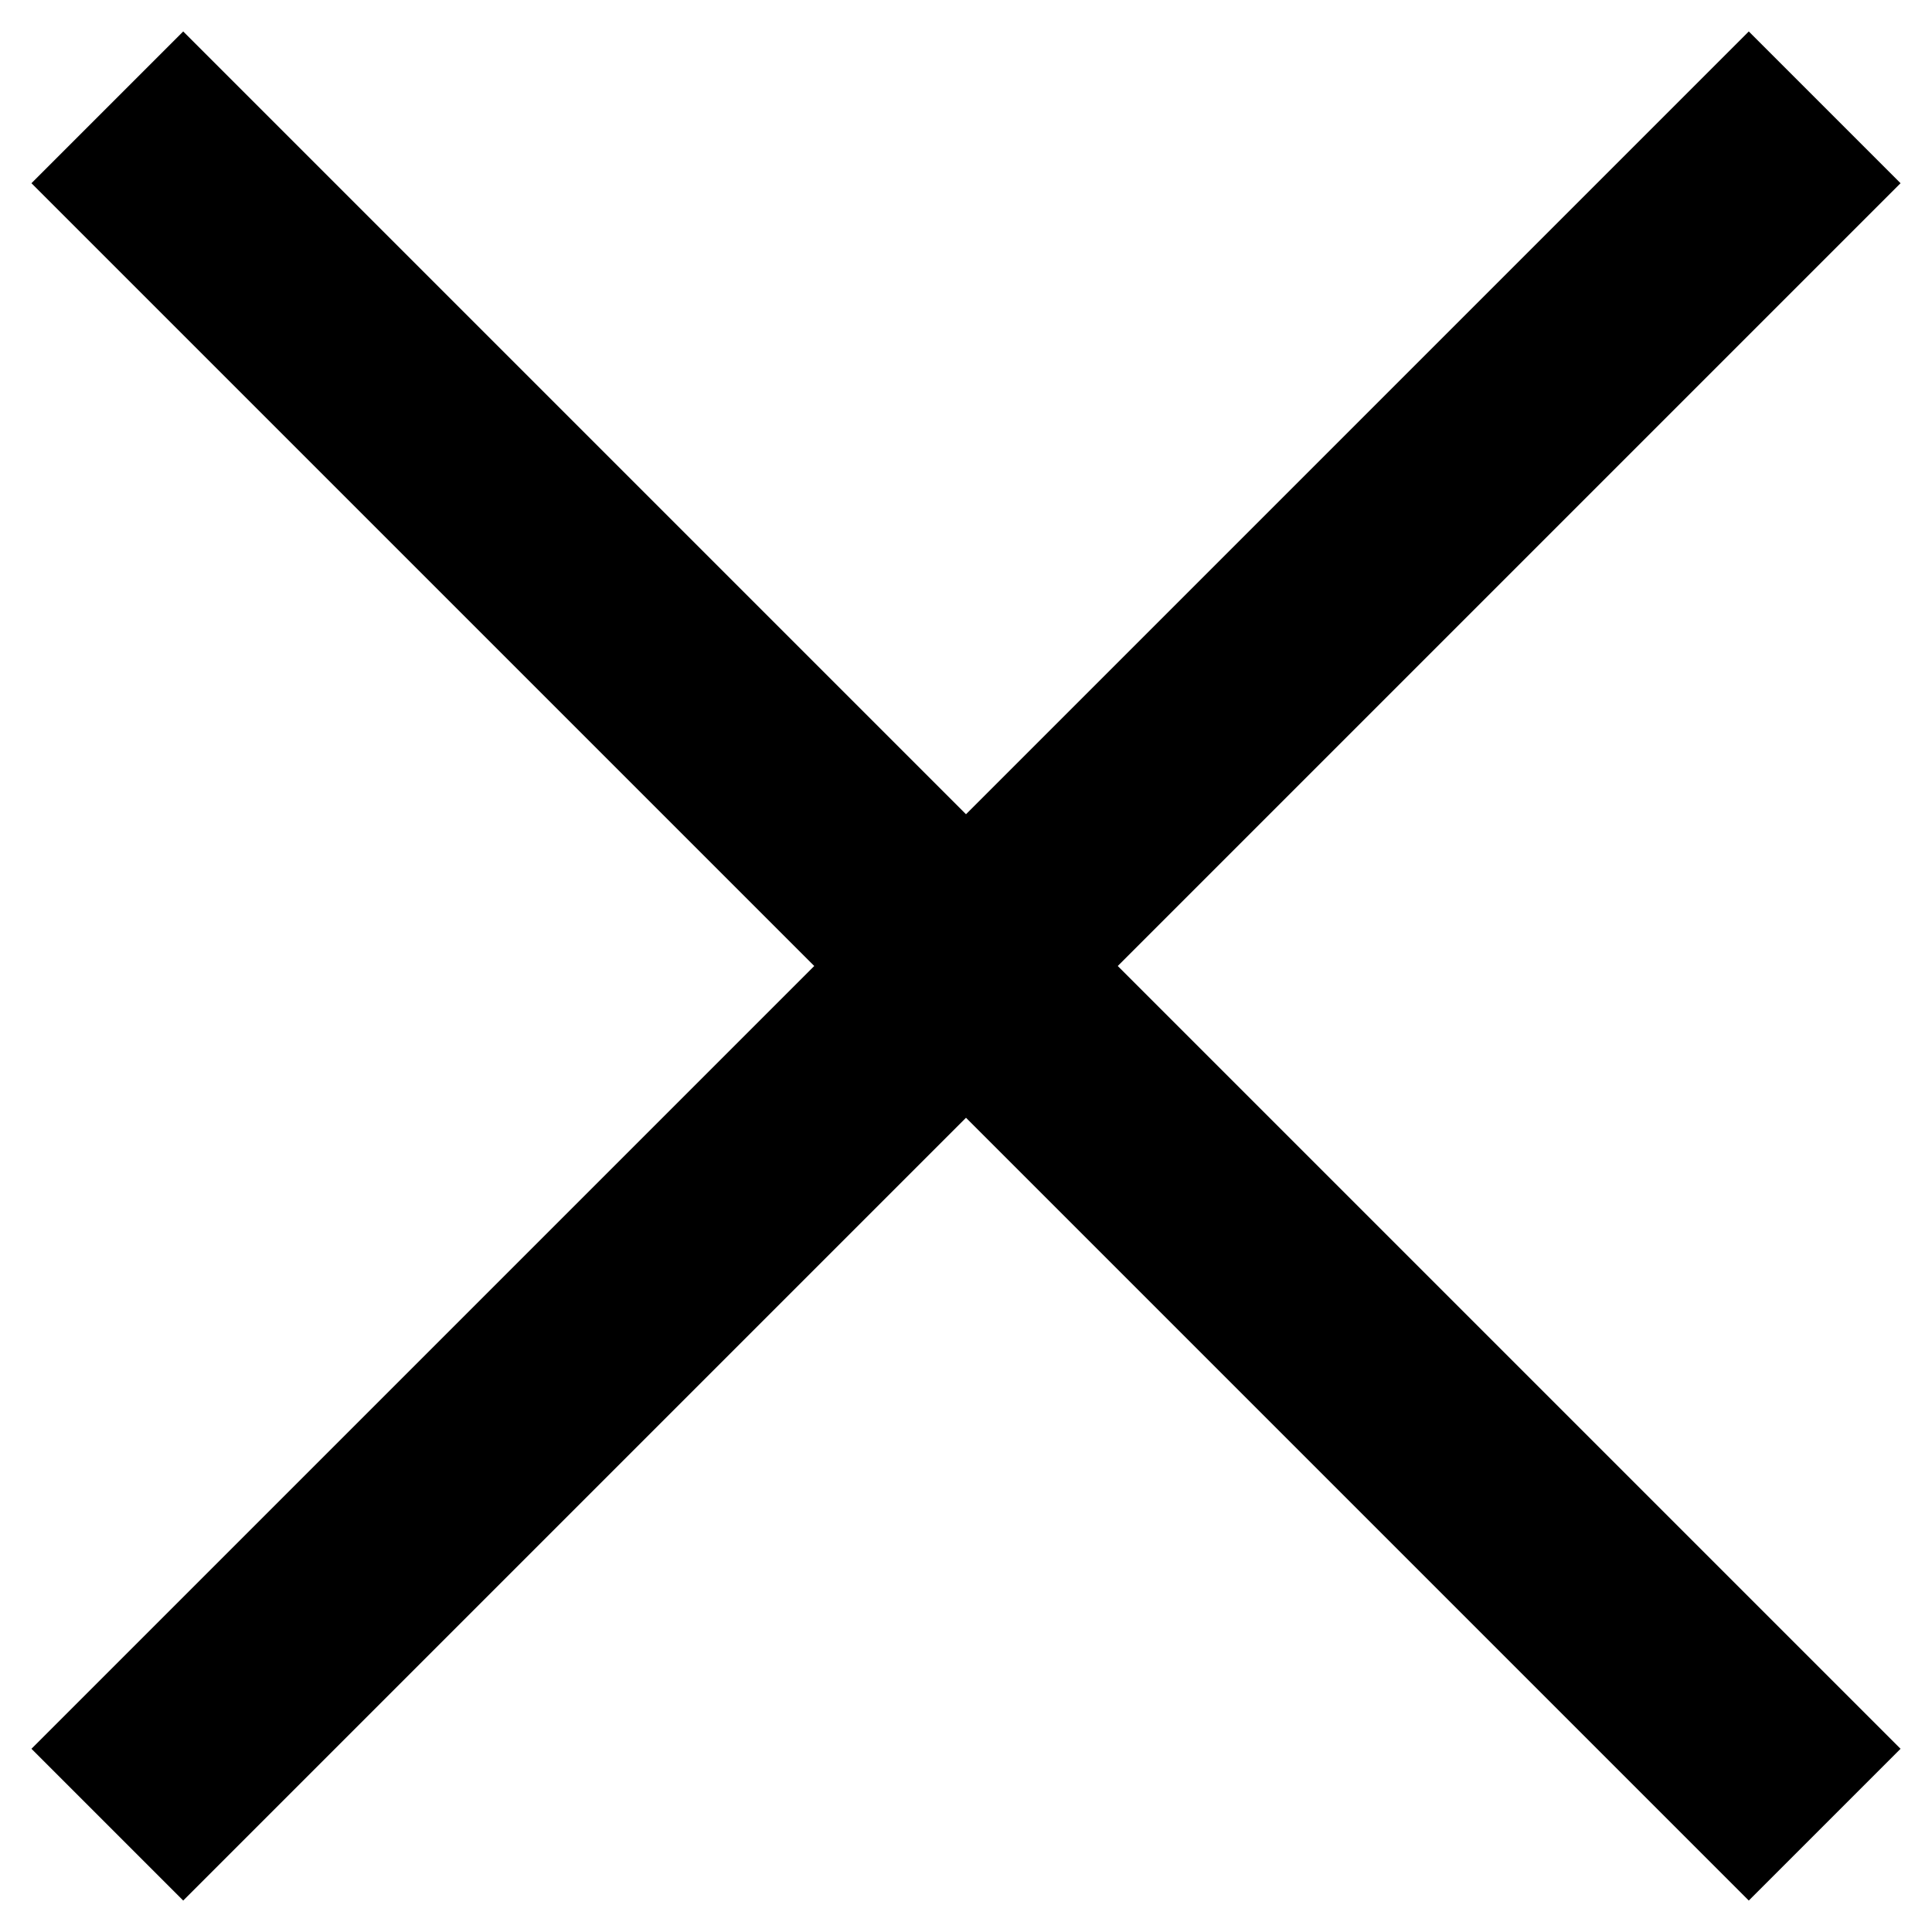
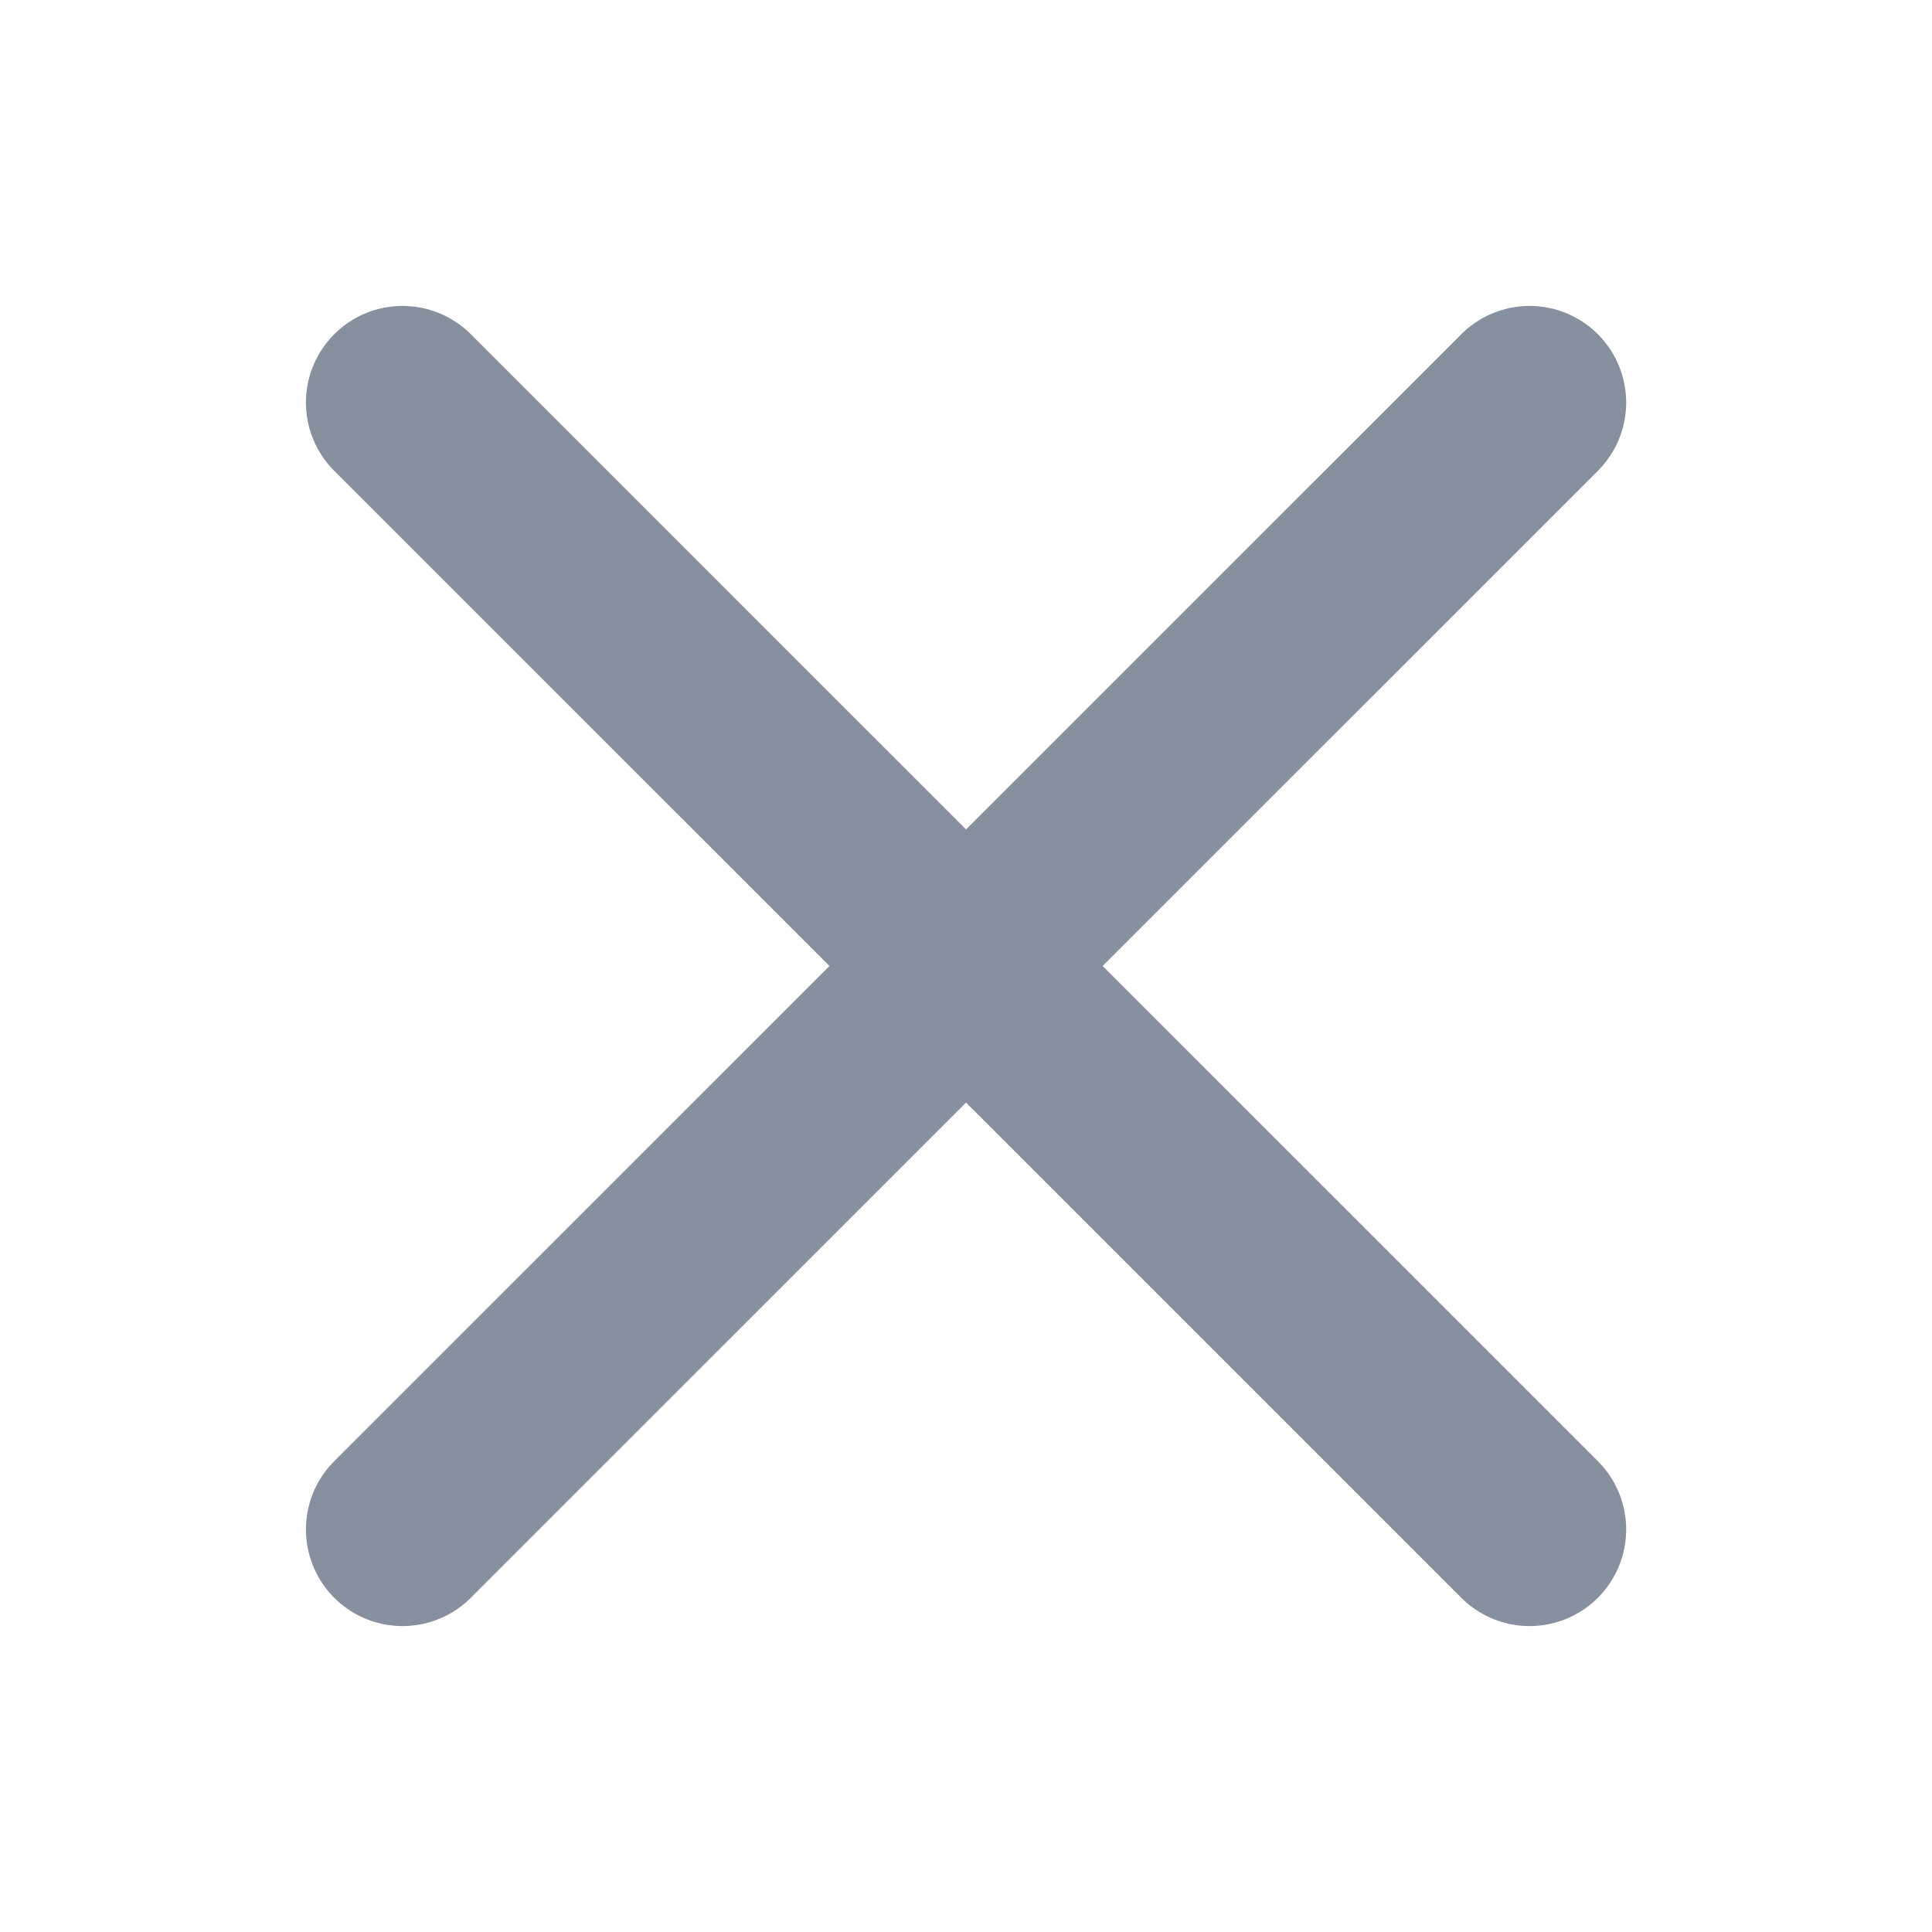
- <svg aria-hidden="true" viewBox="0 0 1024 1024" width="1024" height="1024">
-   <path d="M512 592.44l414.89 414.892 80.442-80.441L592.44 512l414.89-414.89-80.44-80.442L512 431.56 97.11 16.67l-80.442 80.44L431.56 512 16.67 926.89l80.44 80.442L512 592.44z" fill="currentColor" />
+ <svg xmlns="http://www.w3.org/2000/svg" width="20" height="20" fill="none" viewBox="0 0 20 20">
+   <path d="M15.834 4.167L4.167 15.833m11.667 0L4.167 4.167" stroke="#87909F" stroke-width="2" stroke-linecap="round" />
</svg>
